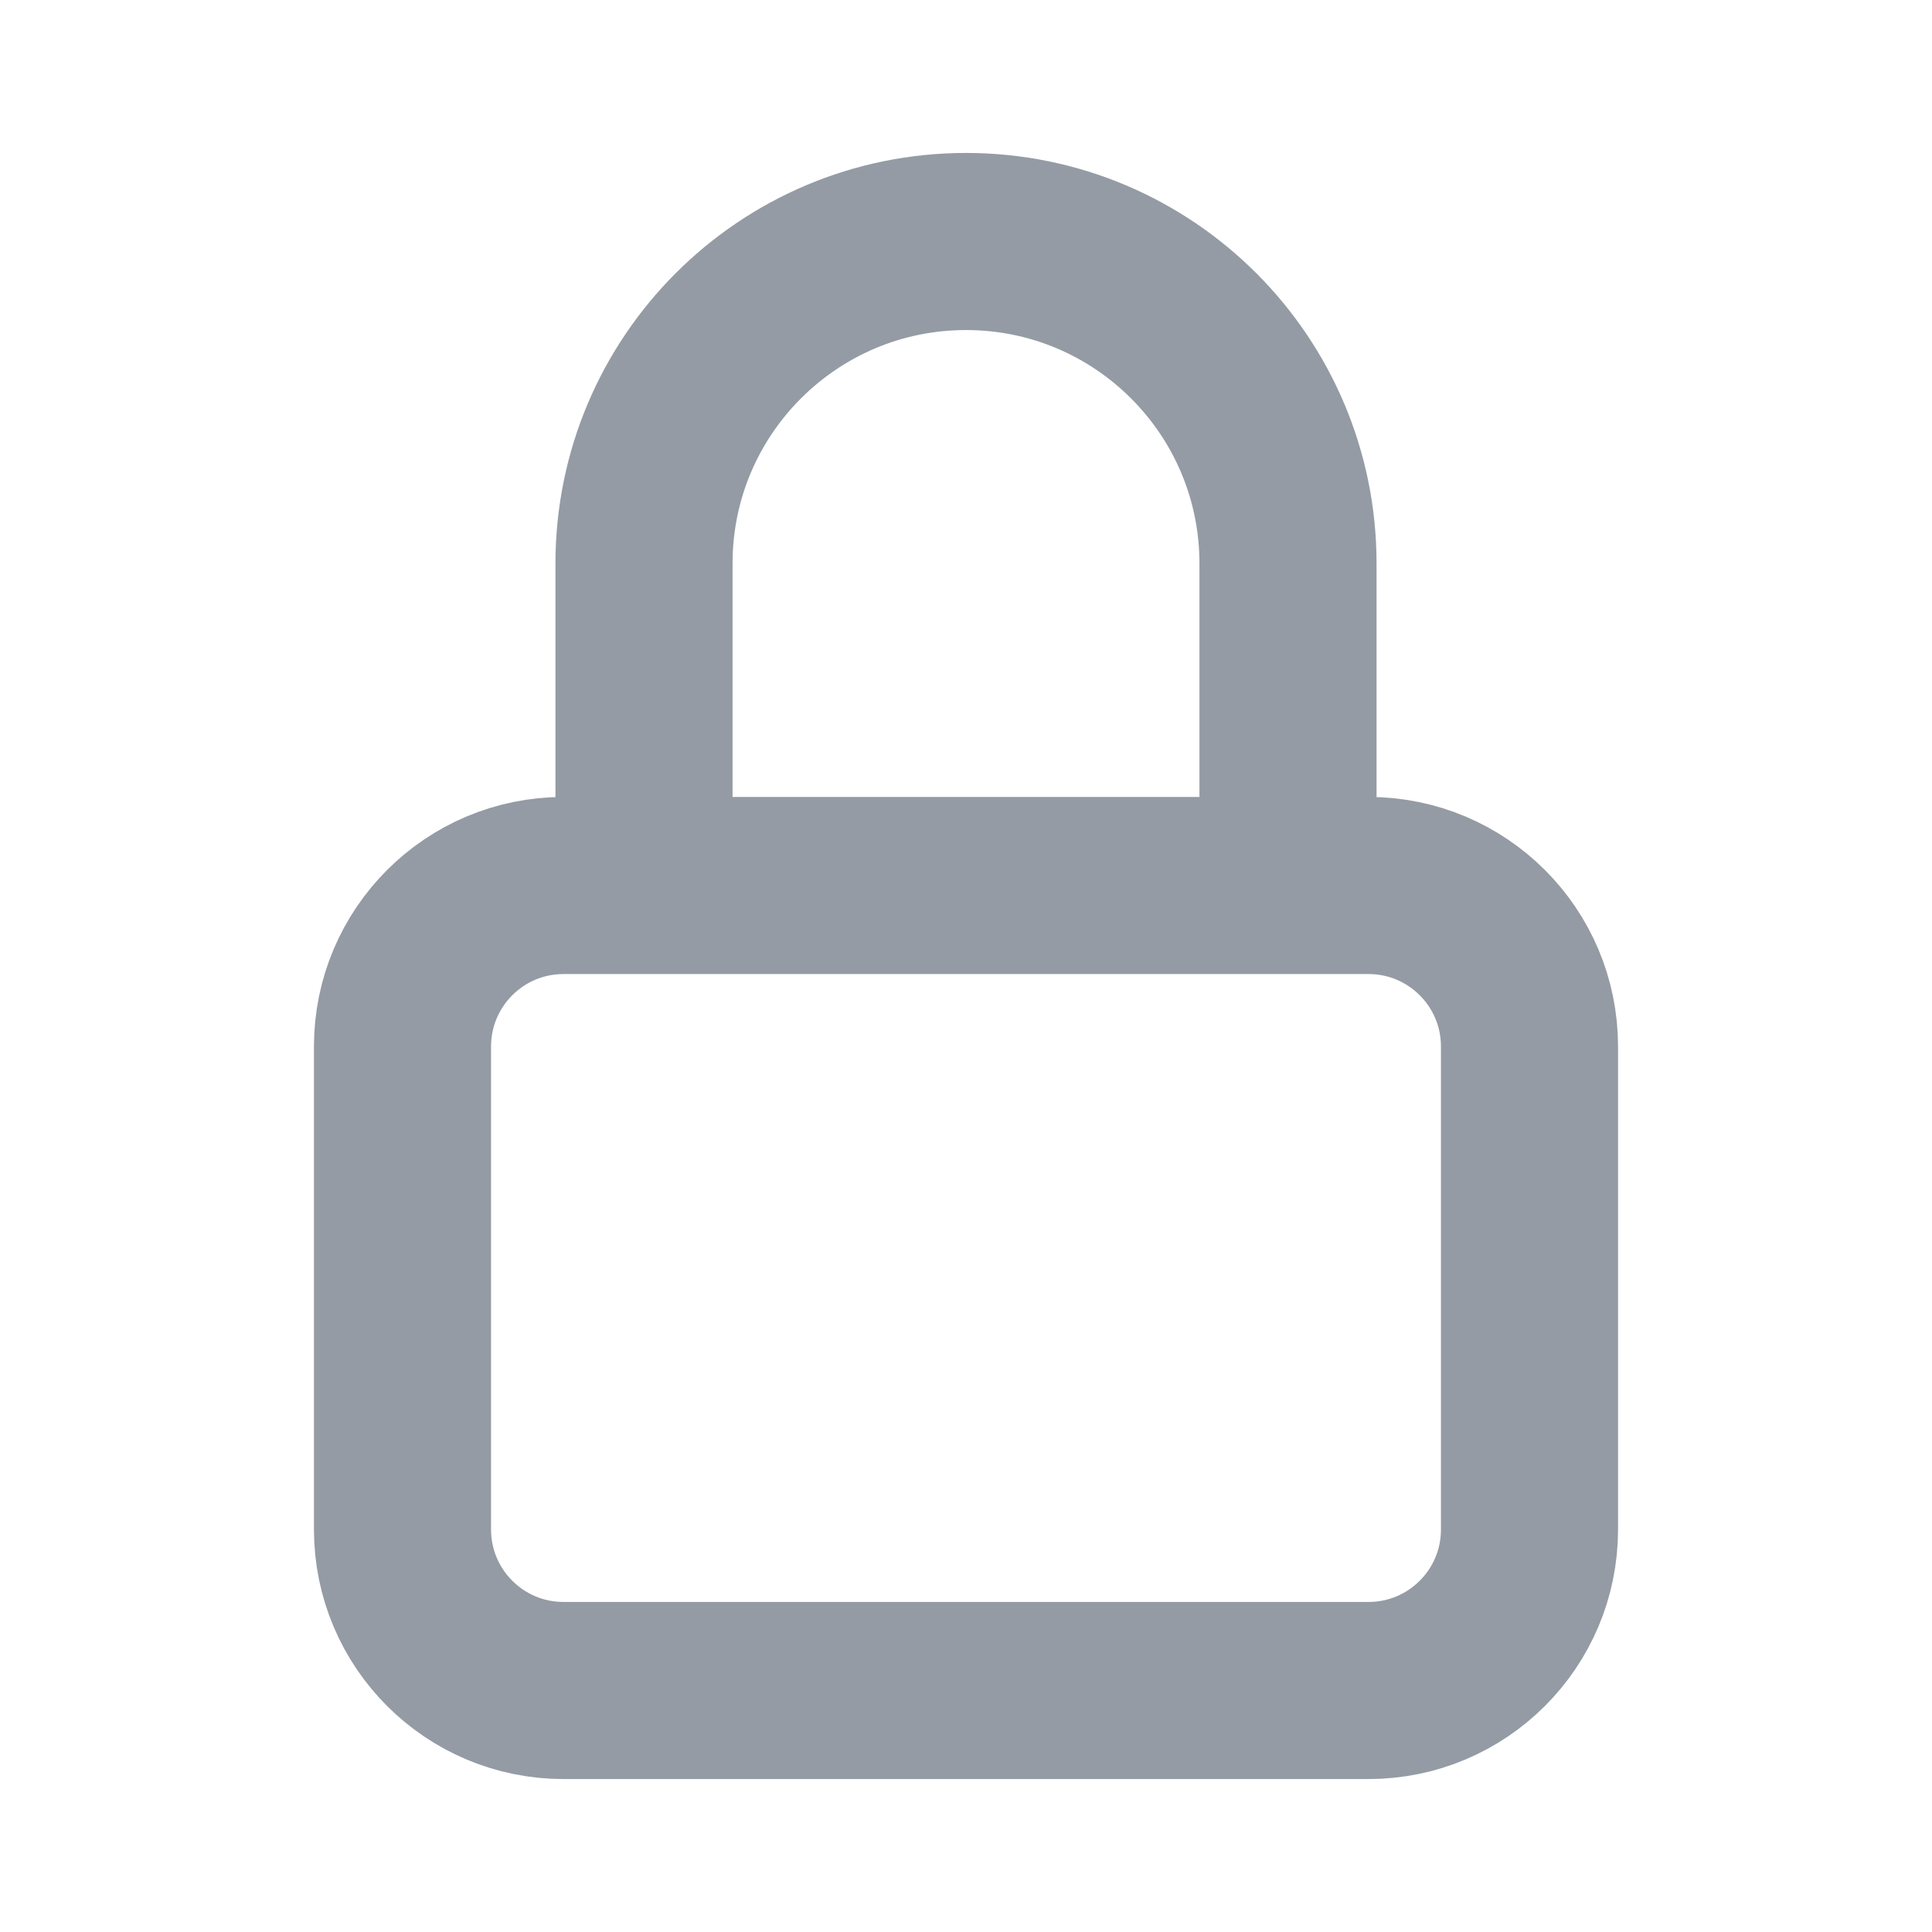
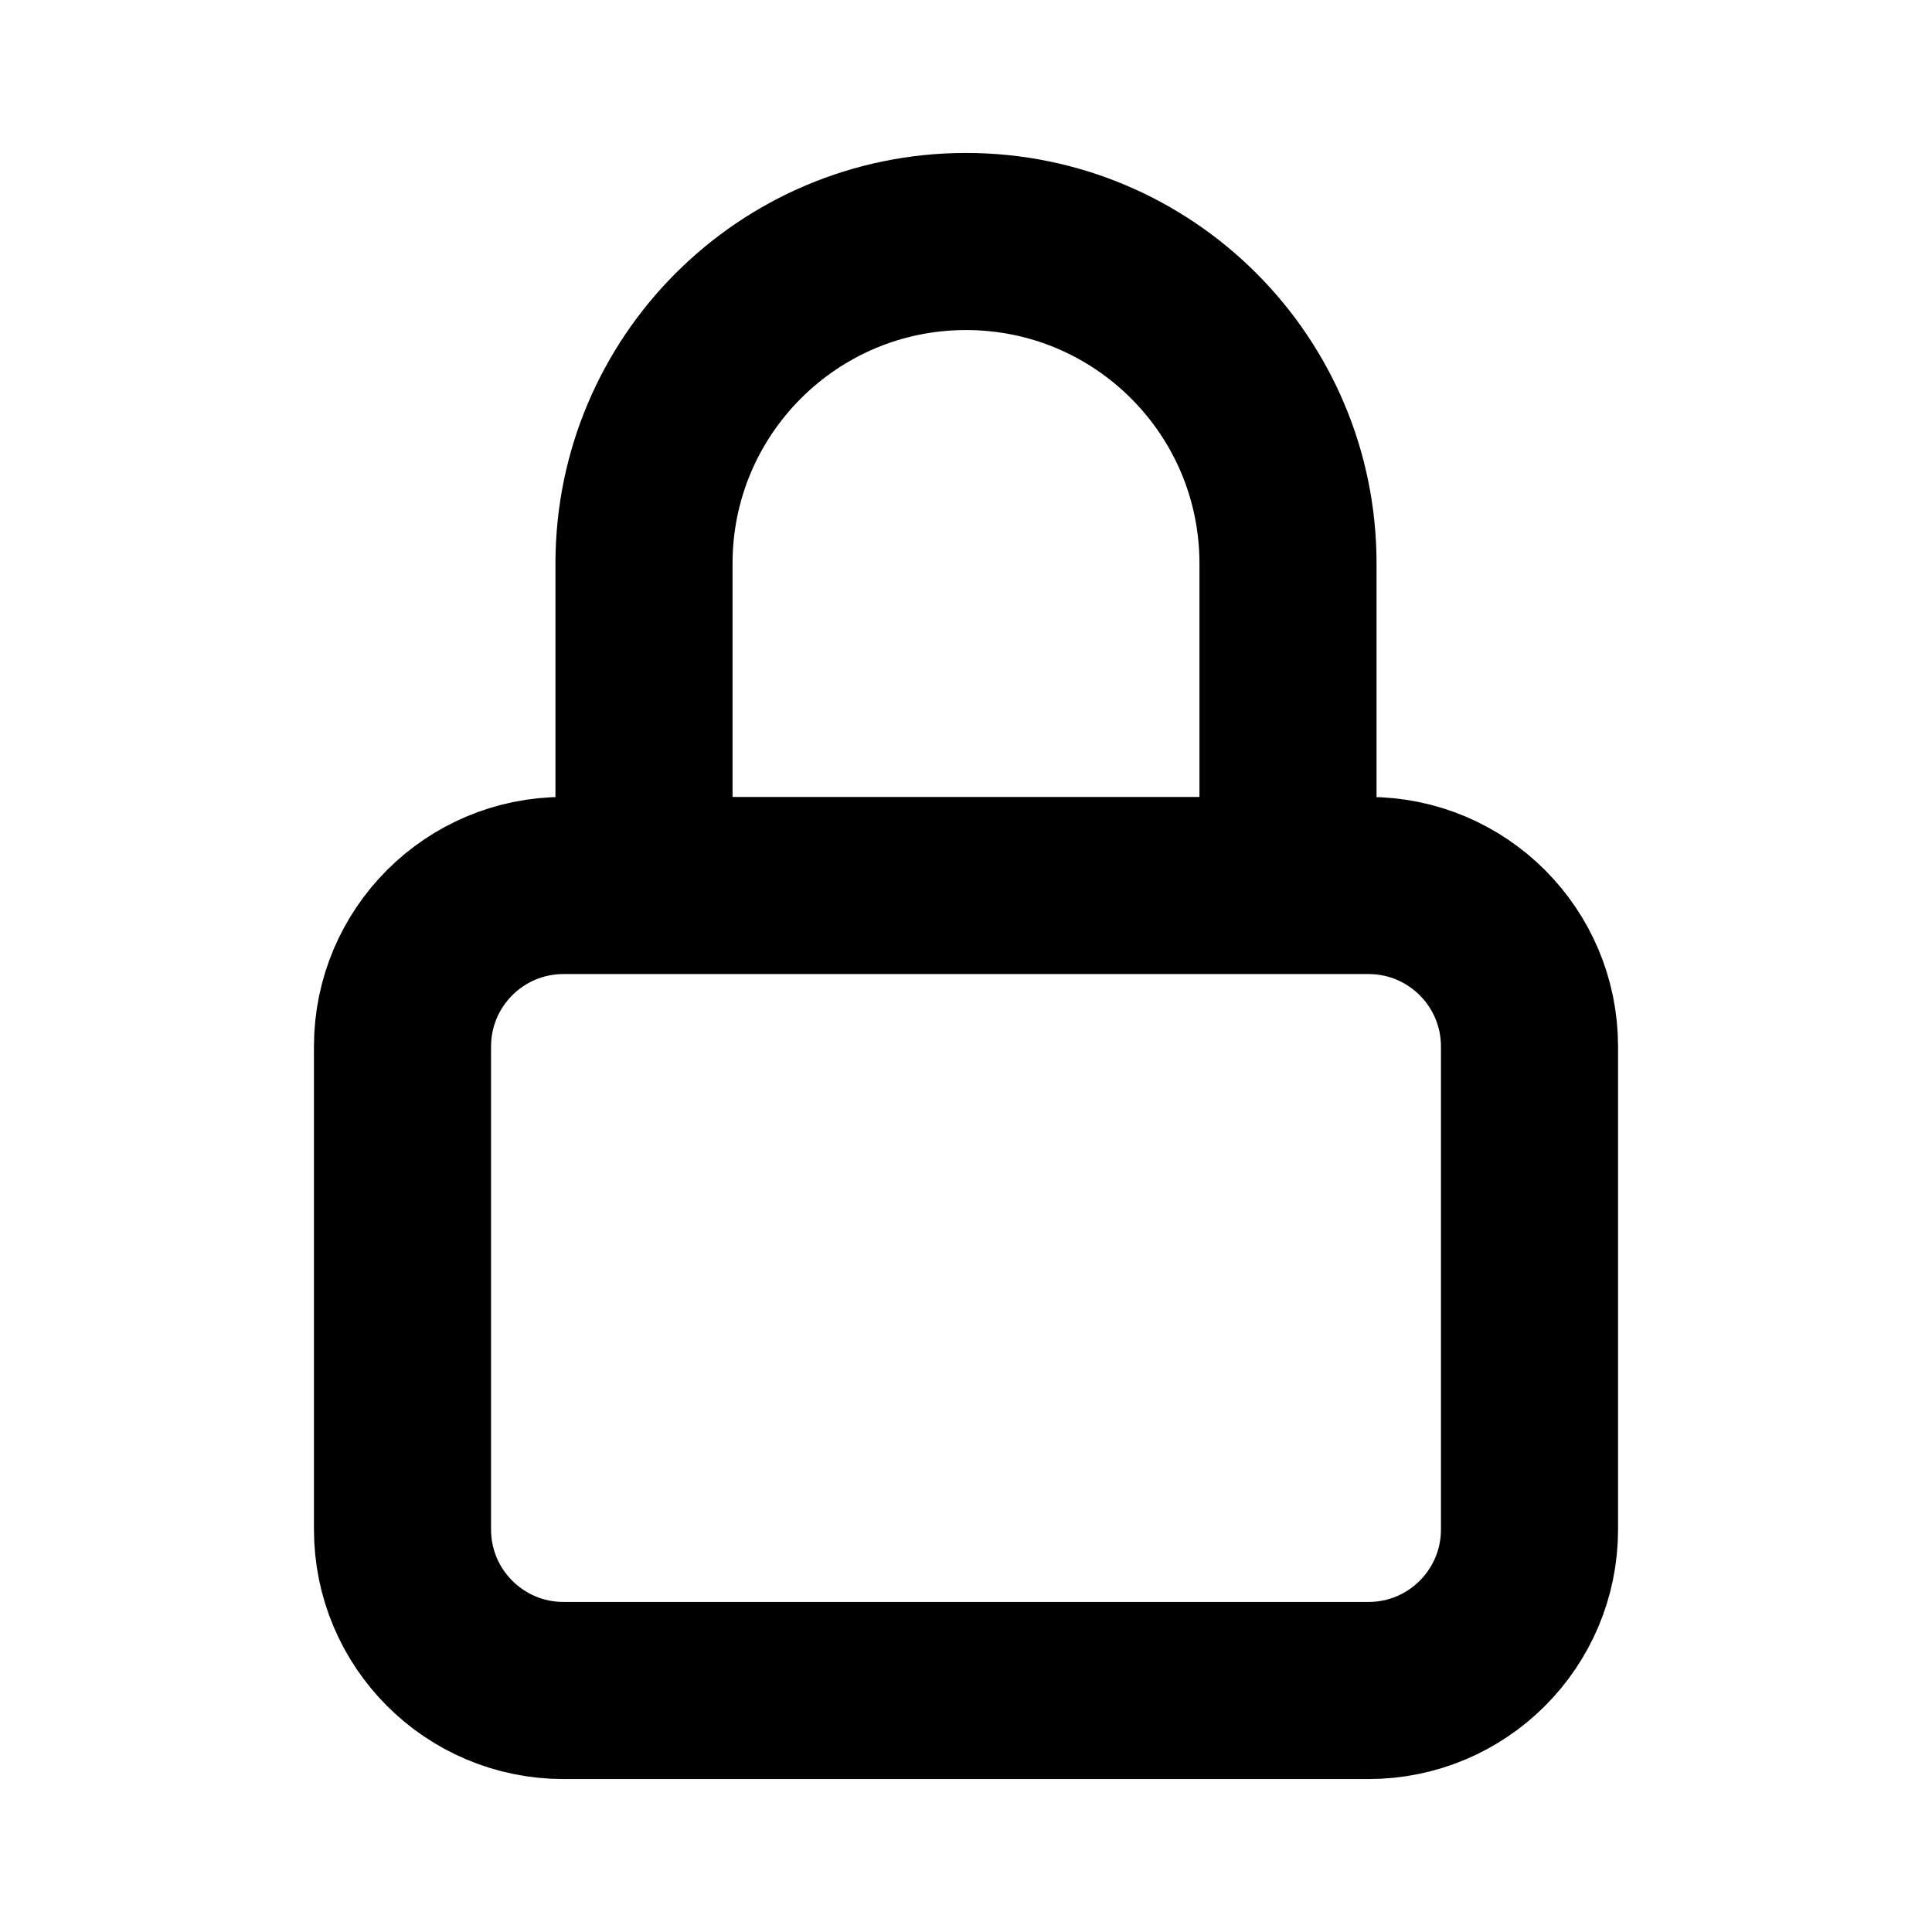
- <svg xmlns="http://www.w3.org/2000/svg" width="16" height="16" viewBox="0 0 24 24" fill="none" stroke="#949ba4" stroke-width="2.2" stroke-linejoin="round">
+ <svg xmlns="http://www.w3.org/2000/svg" width="16" height="16" viewBox="0 0 24 24" fill="none" stroke="currentColor" stroke-width="2.2" stroke-linejoin="round">
  <rect x="5" y="11" width="14" height="10" rx="2" />
  <path d="M8 11V7a4 4 0 0 1 8 0v4" />
</svg>
